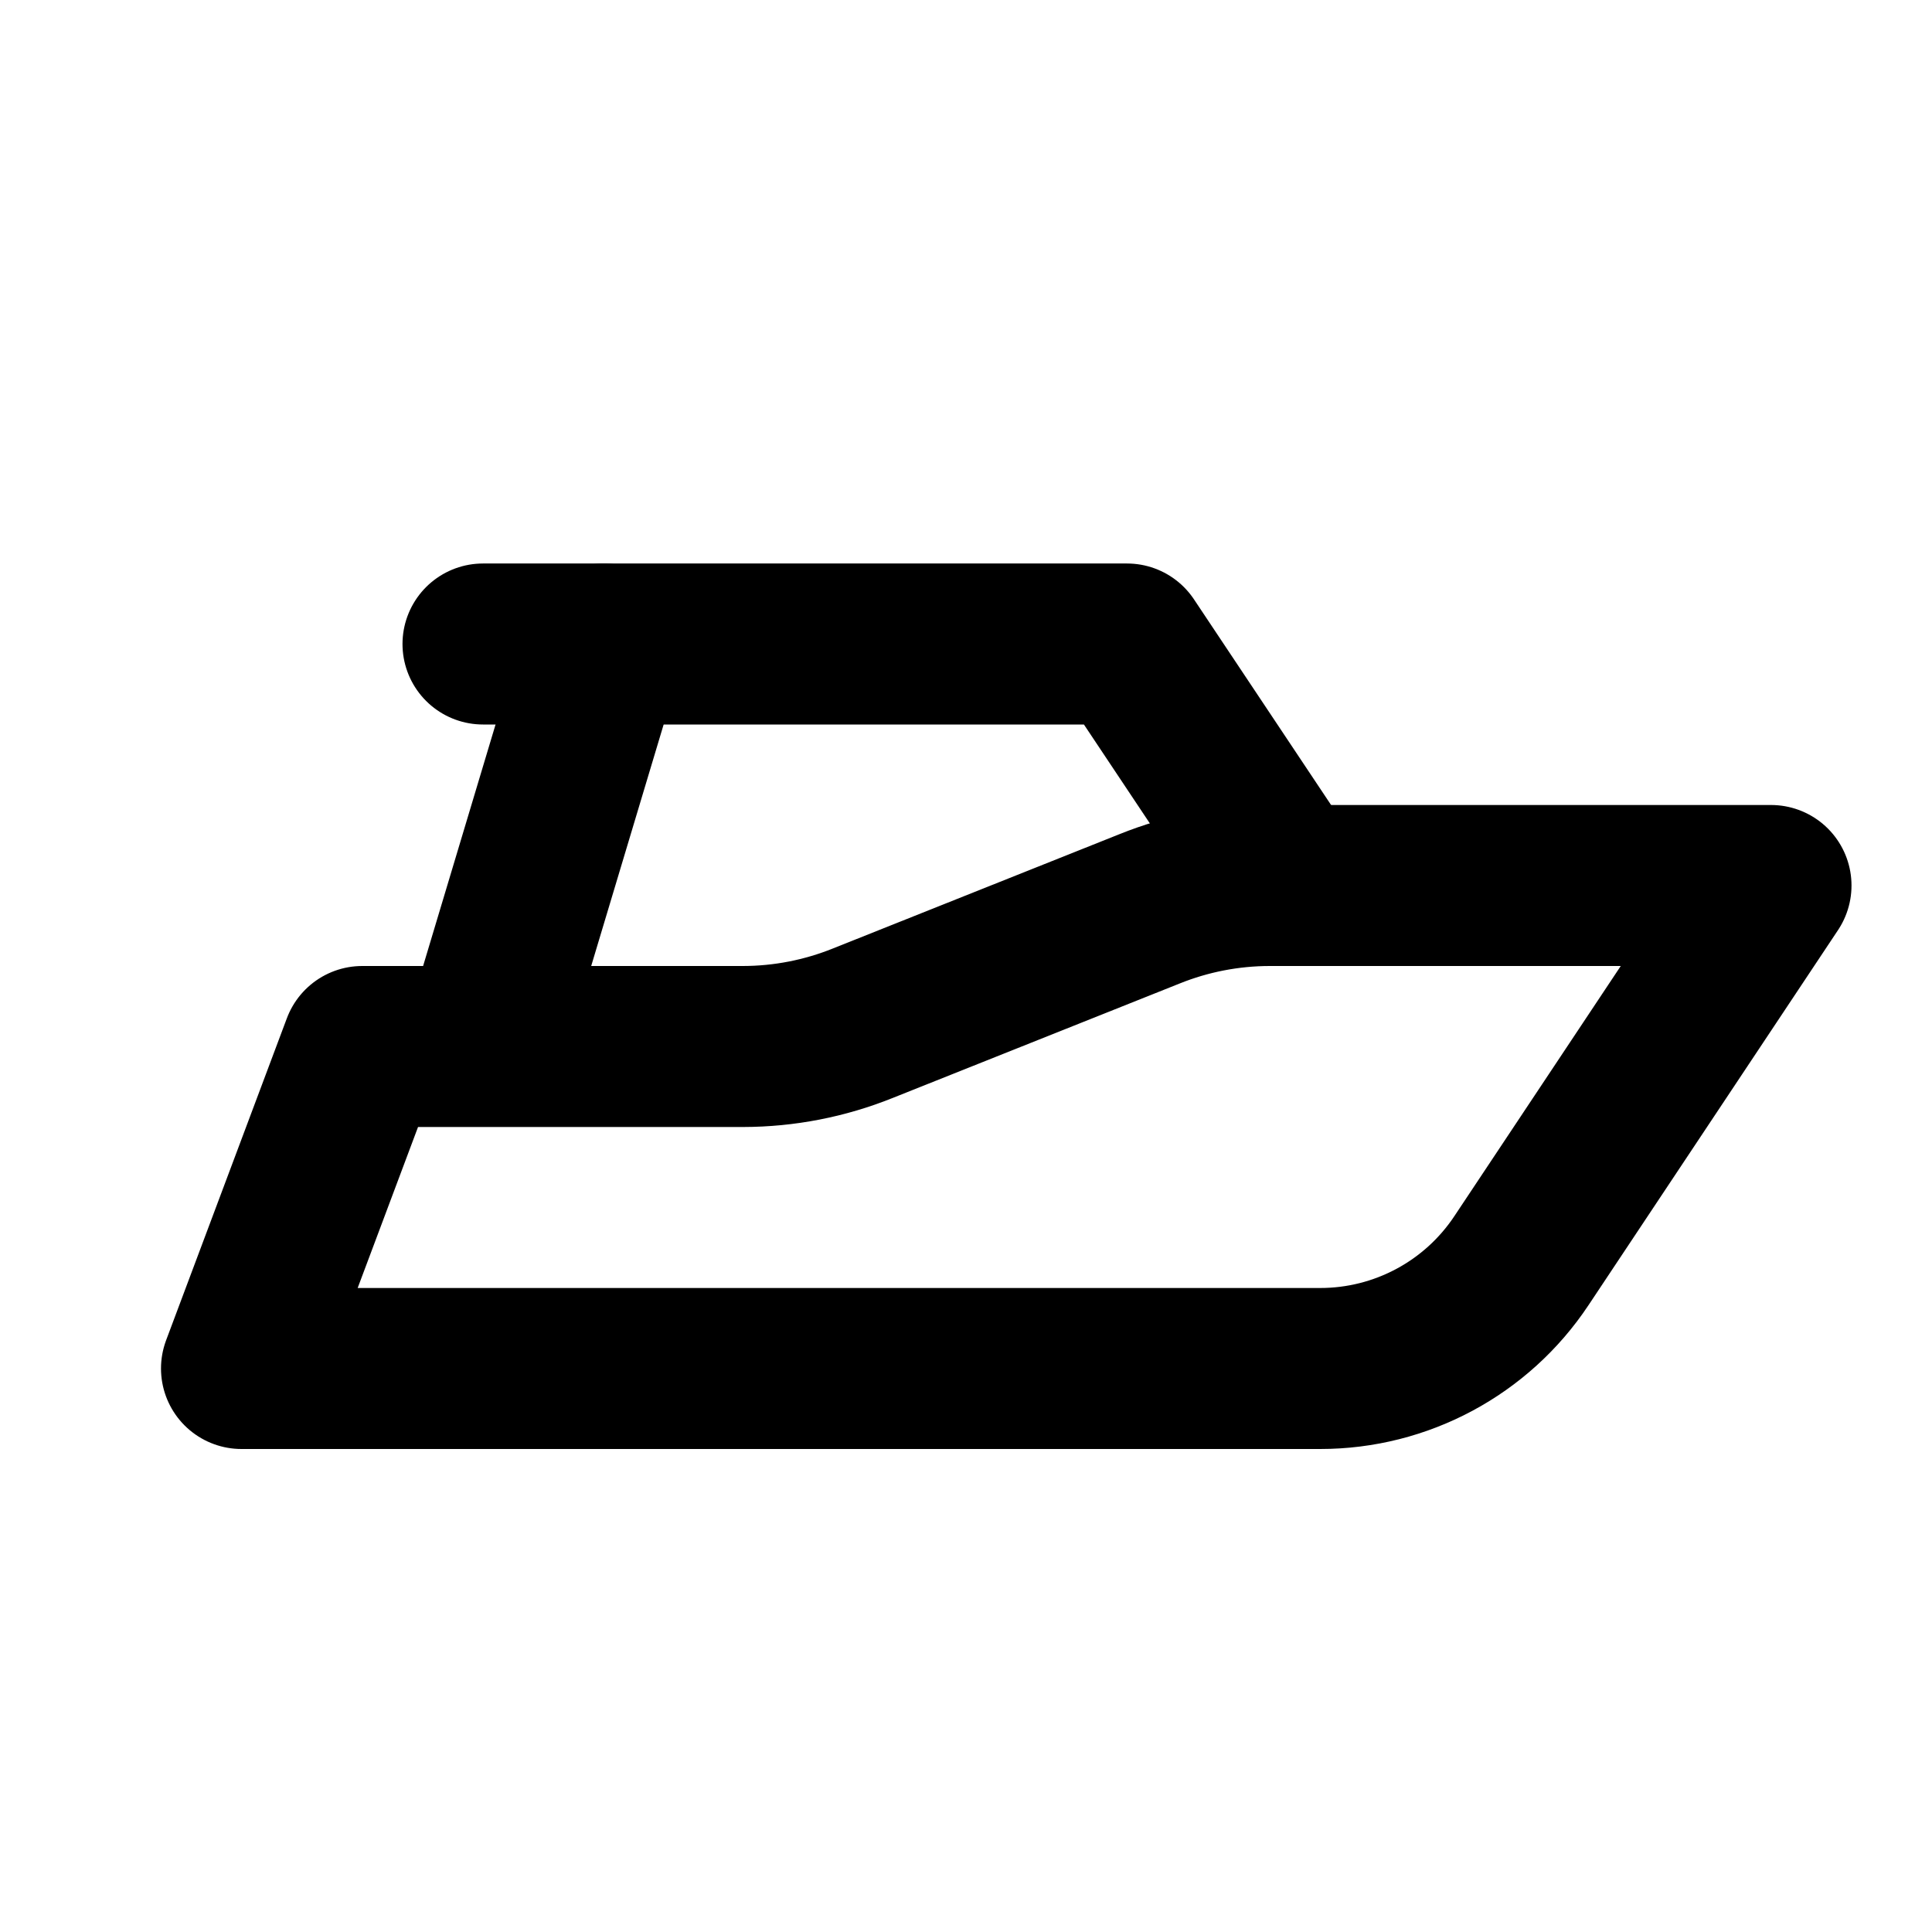
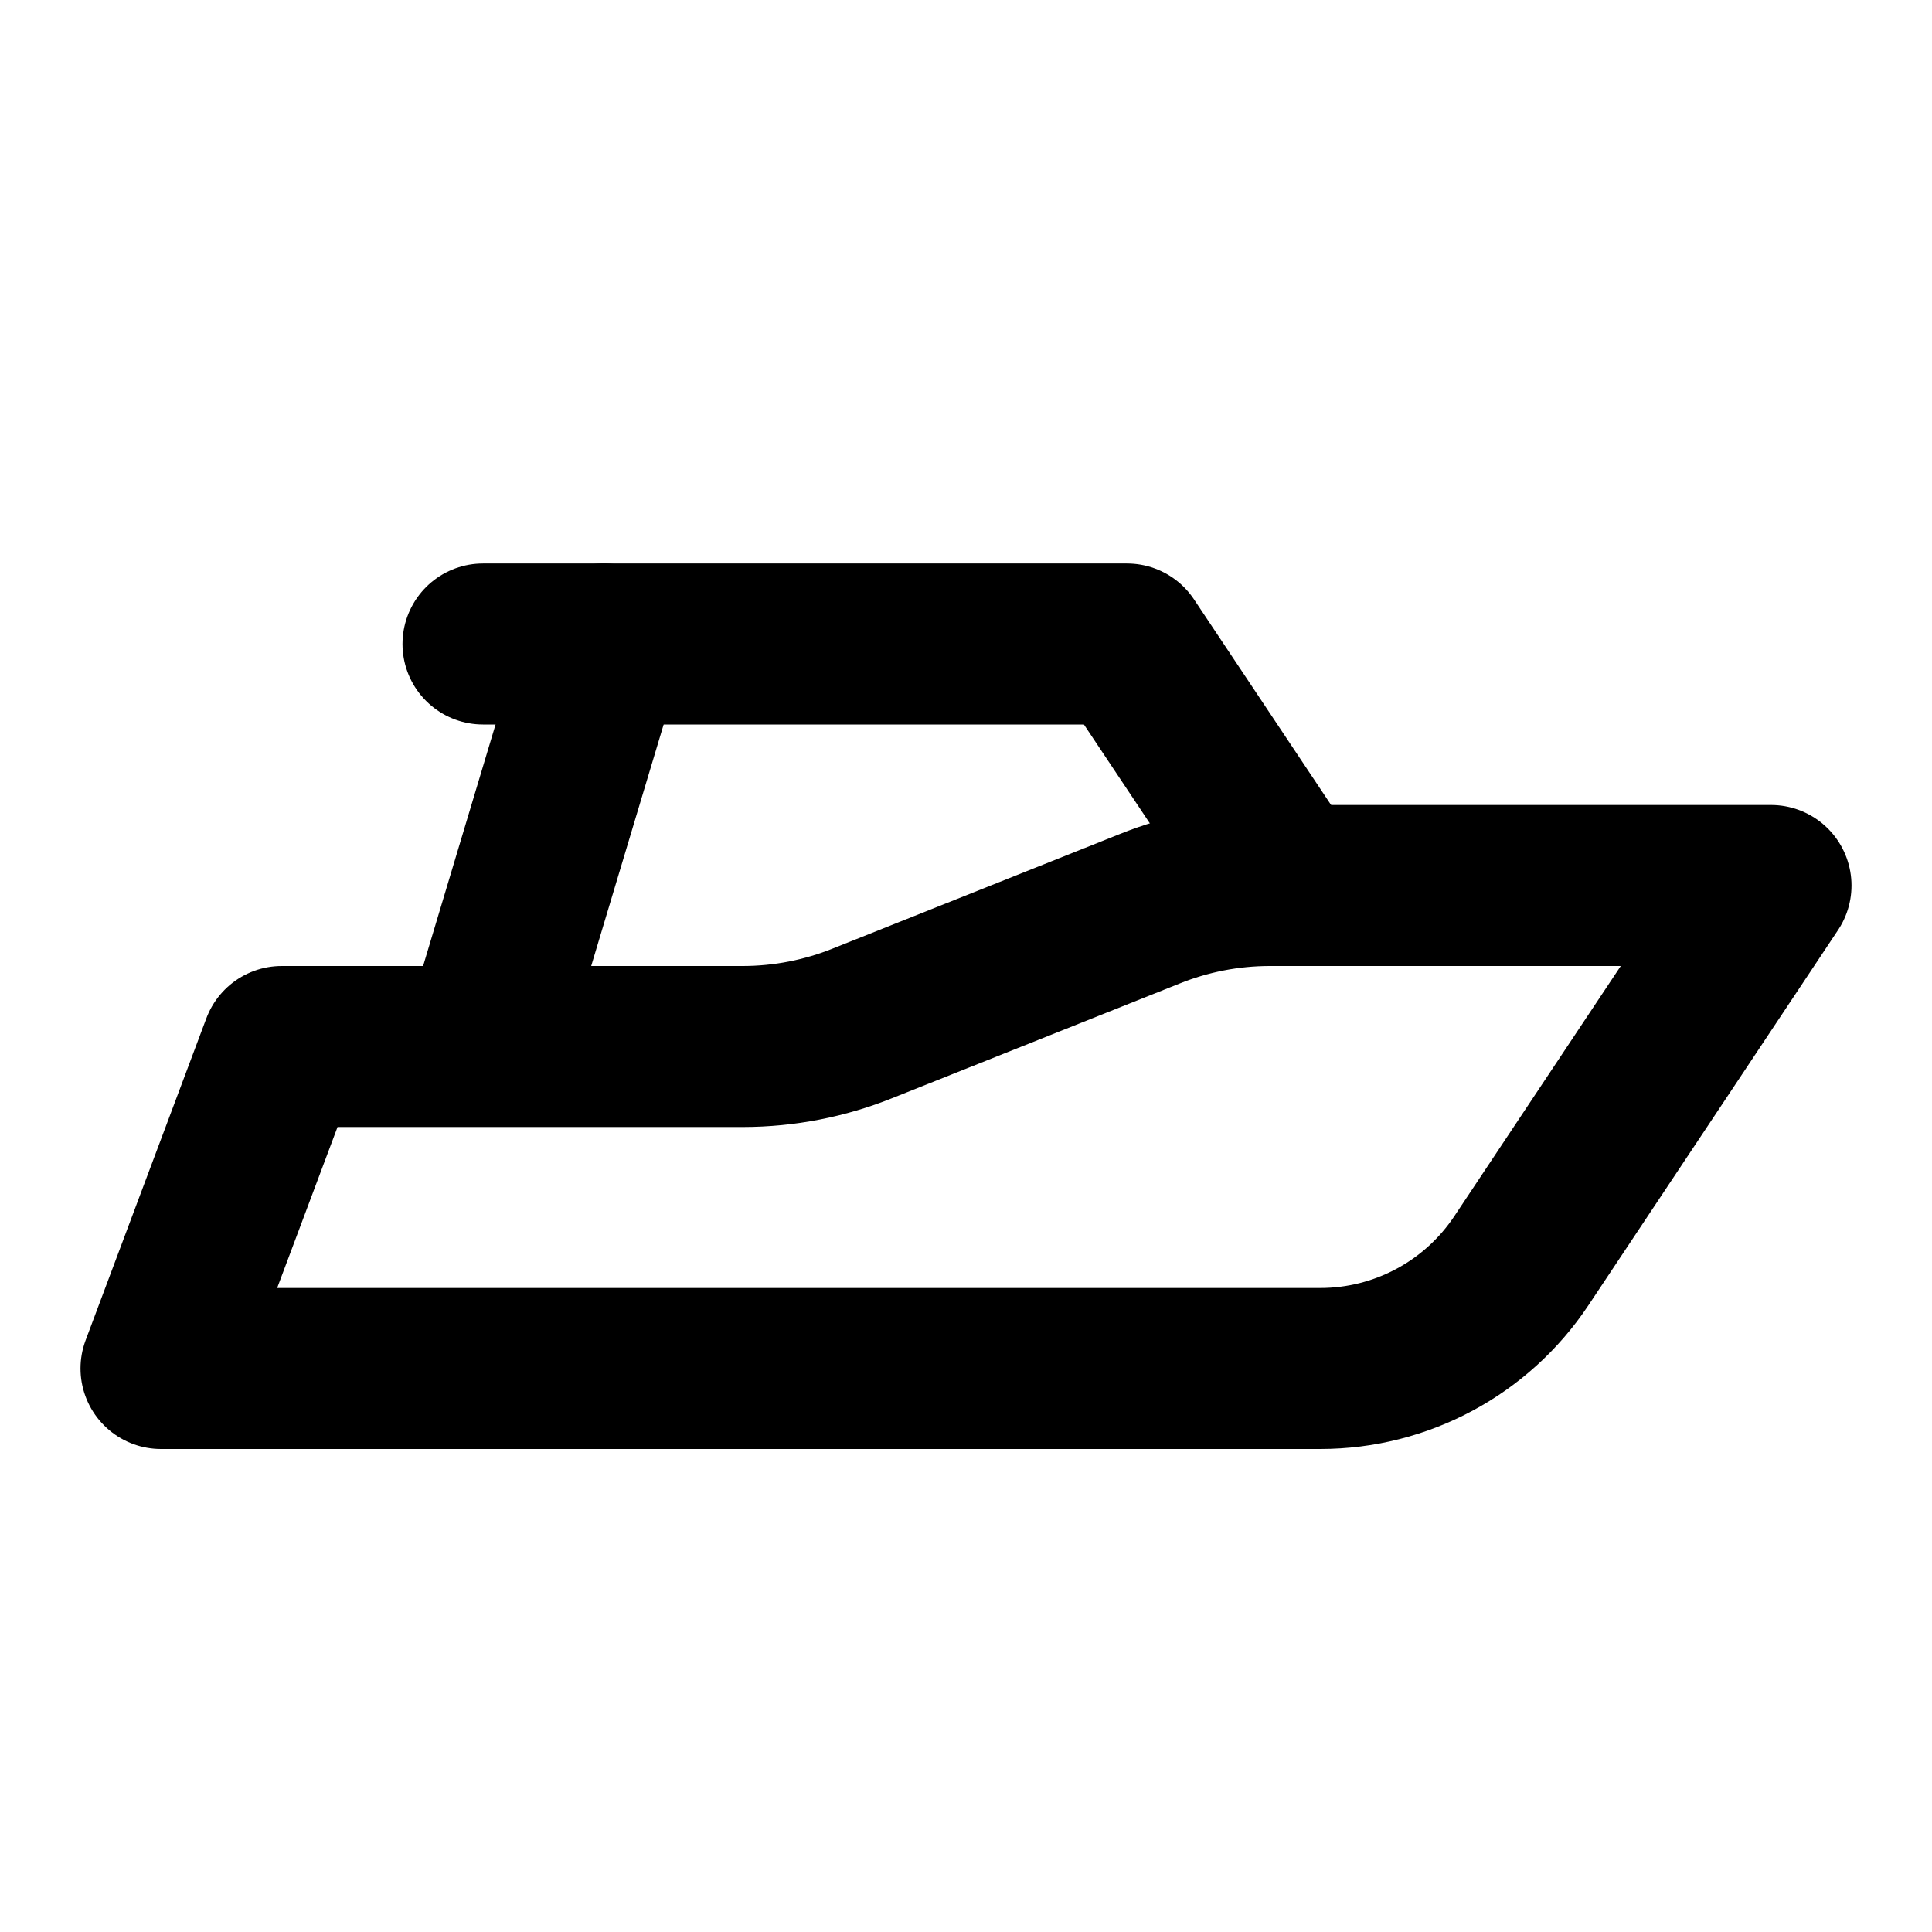
<svg xmlns="http://www.w3.org/2000/svg" fill="none" stroke="currentColor" stroke-linecap="round" stroke-linejoin="round" stroke-width="2" viewBox="0 0 24 24">
  <path stroke="none" d="M0 0h24v24H0z" />
-   <path d="M3 17h13.4a3 3 0 0 0 2.5-1.34L22 11h0-6.23a4 4 0 0 0-1.49.29l-3.56 1.42a4 4 0 0 1-1.49.29H5.5h0-1zM6 13l1.5-5" />
+   <path d="M2 17h14.4a3 3 0 0 0 2.5-1.34L22 11h-6.23a4 4 0 0 0-1.49.29l-3.56 1.42a4 4 0 0 1-1.49.29H3.5zM6 13l1.5-5" />
  <path d="M6 8h8l2 3" />
</svg>
